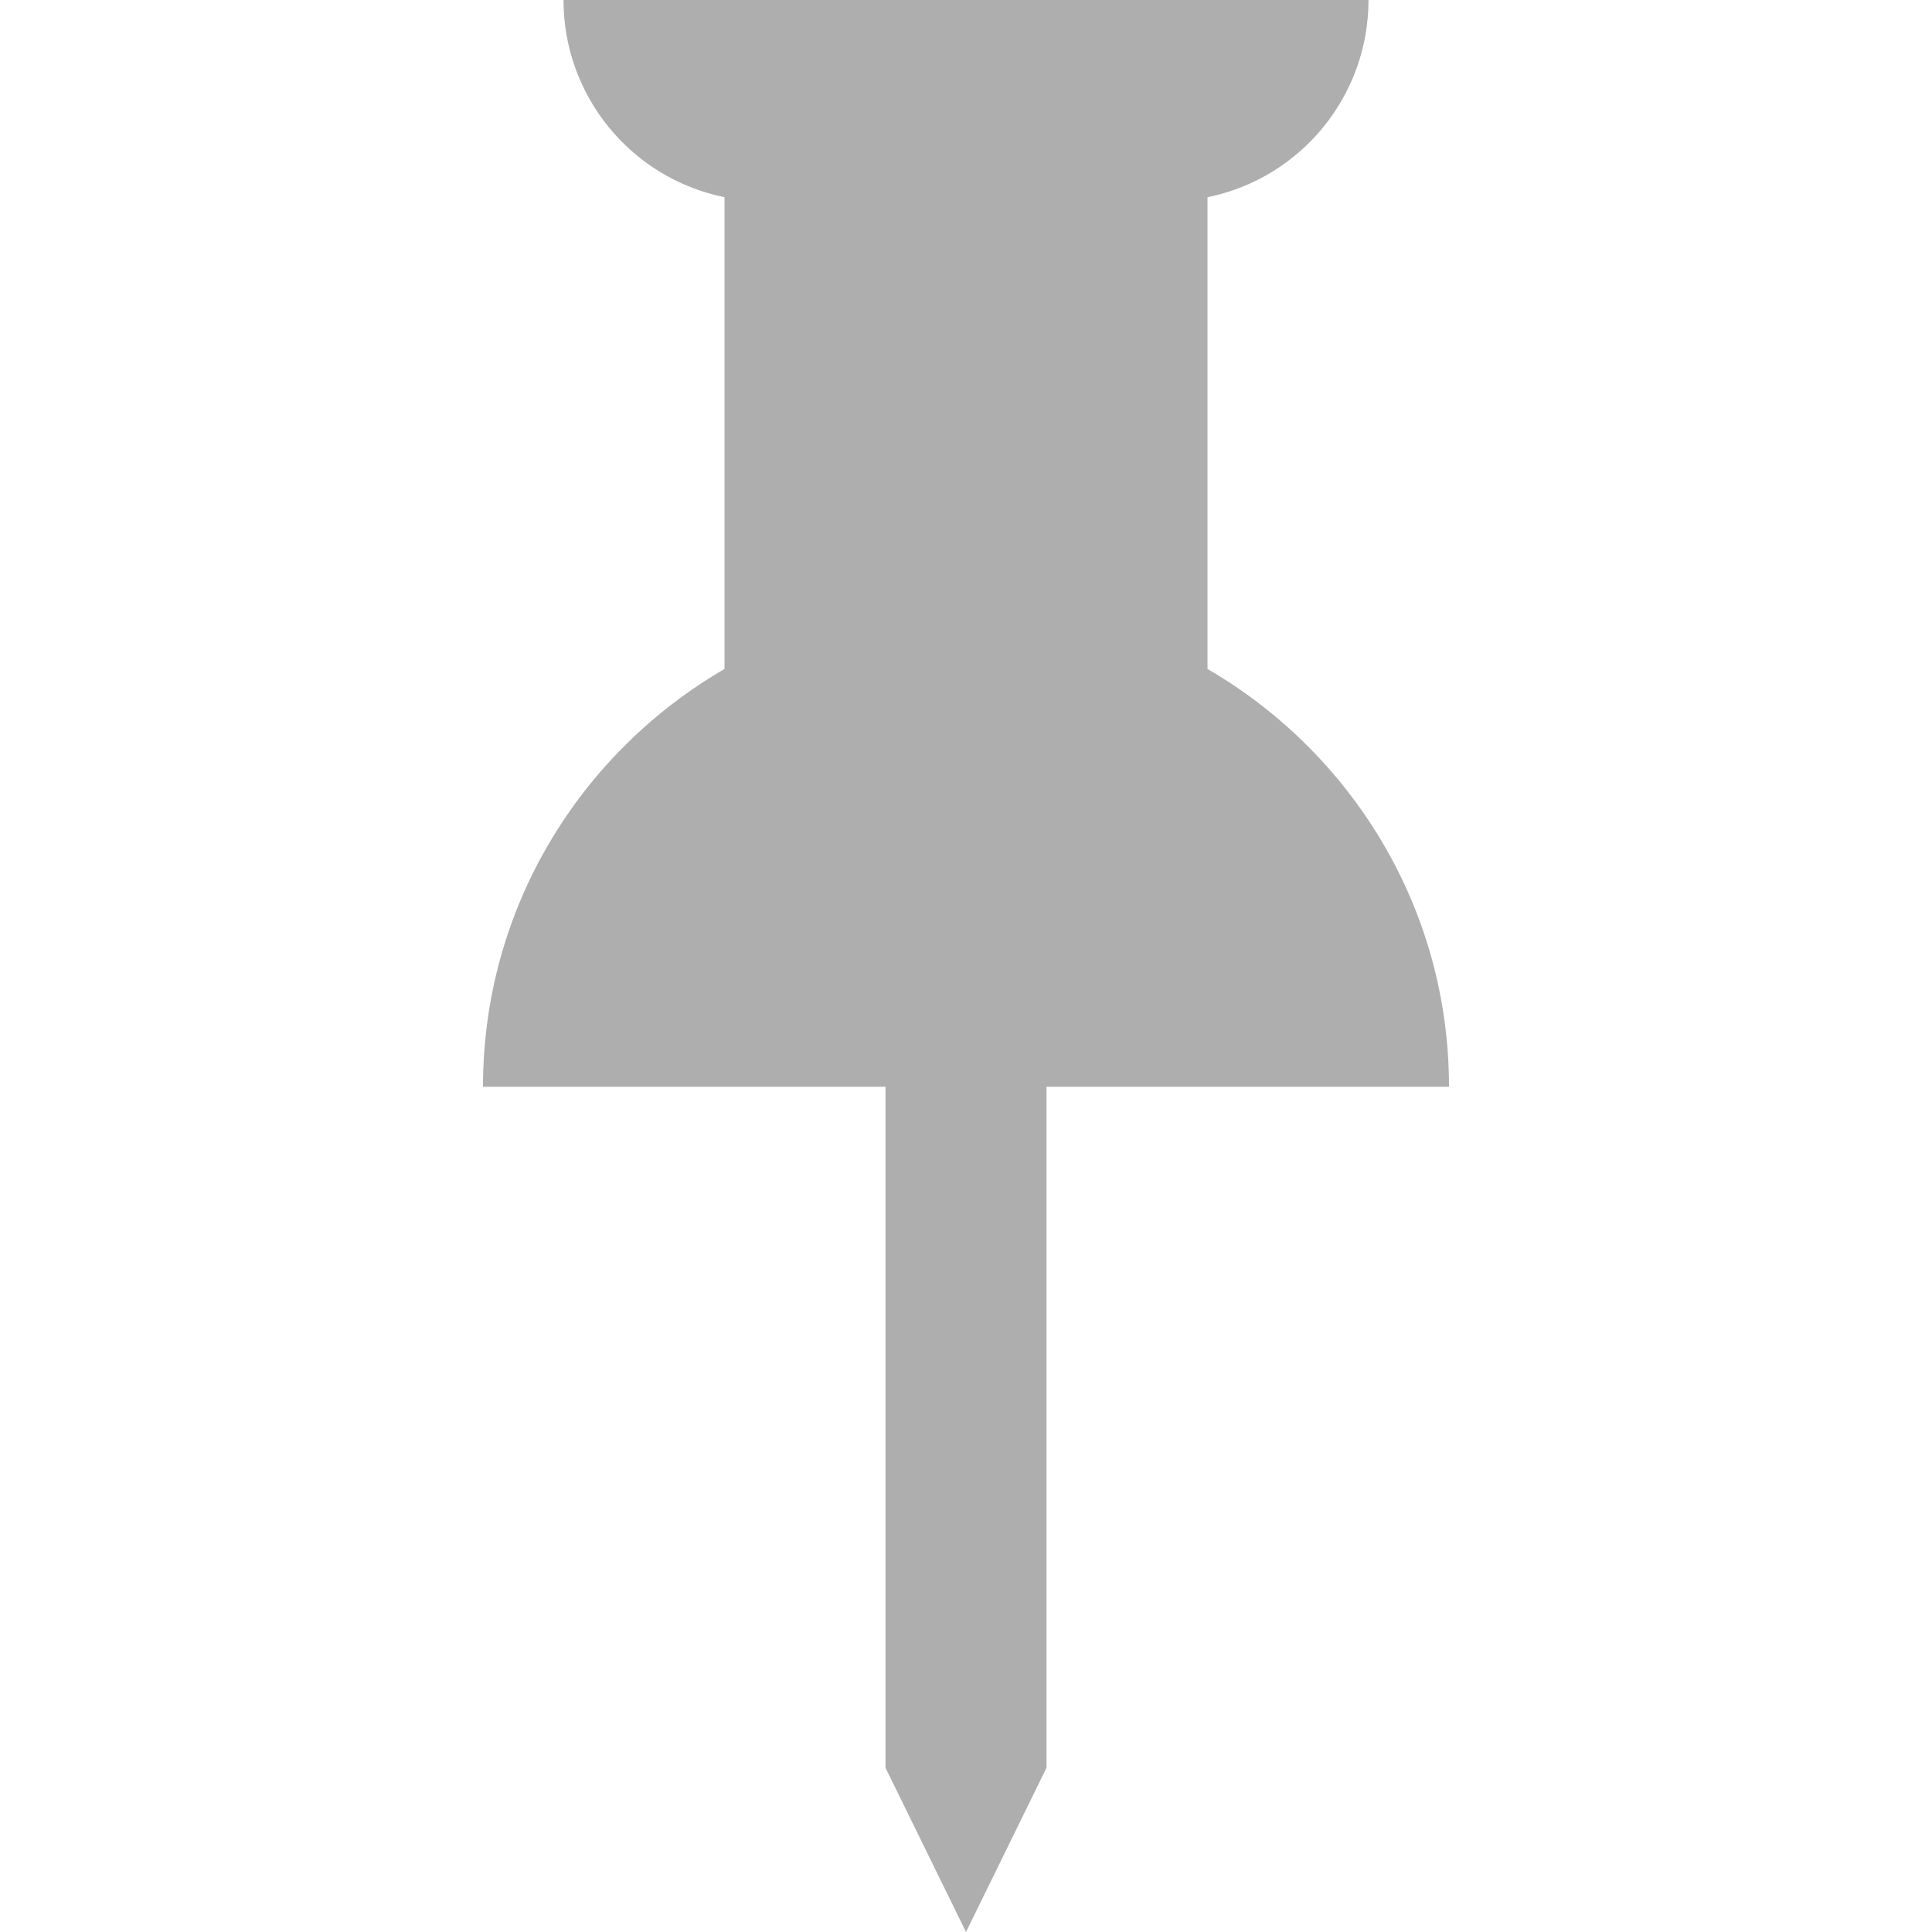
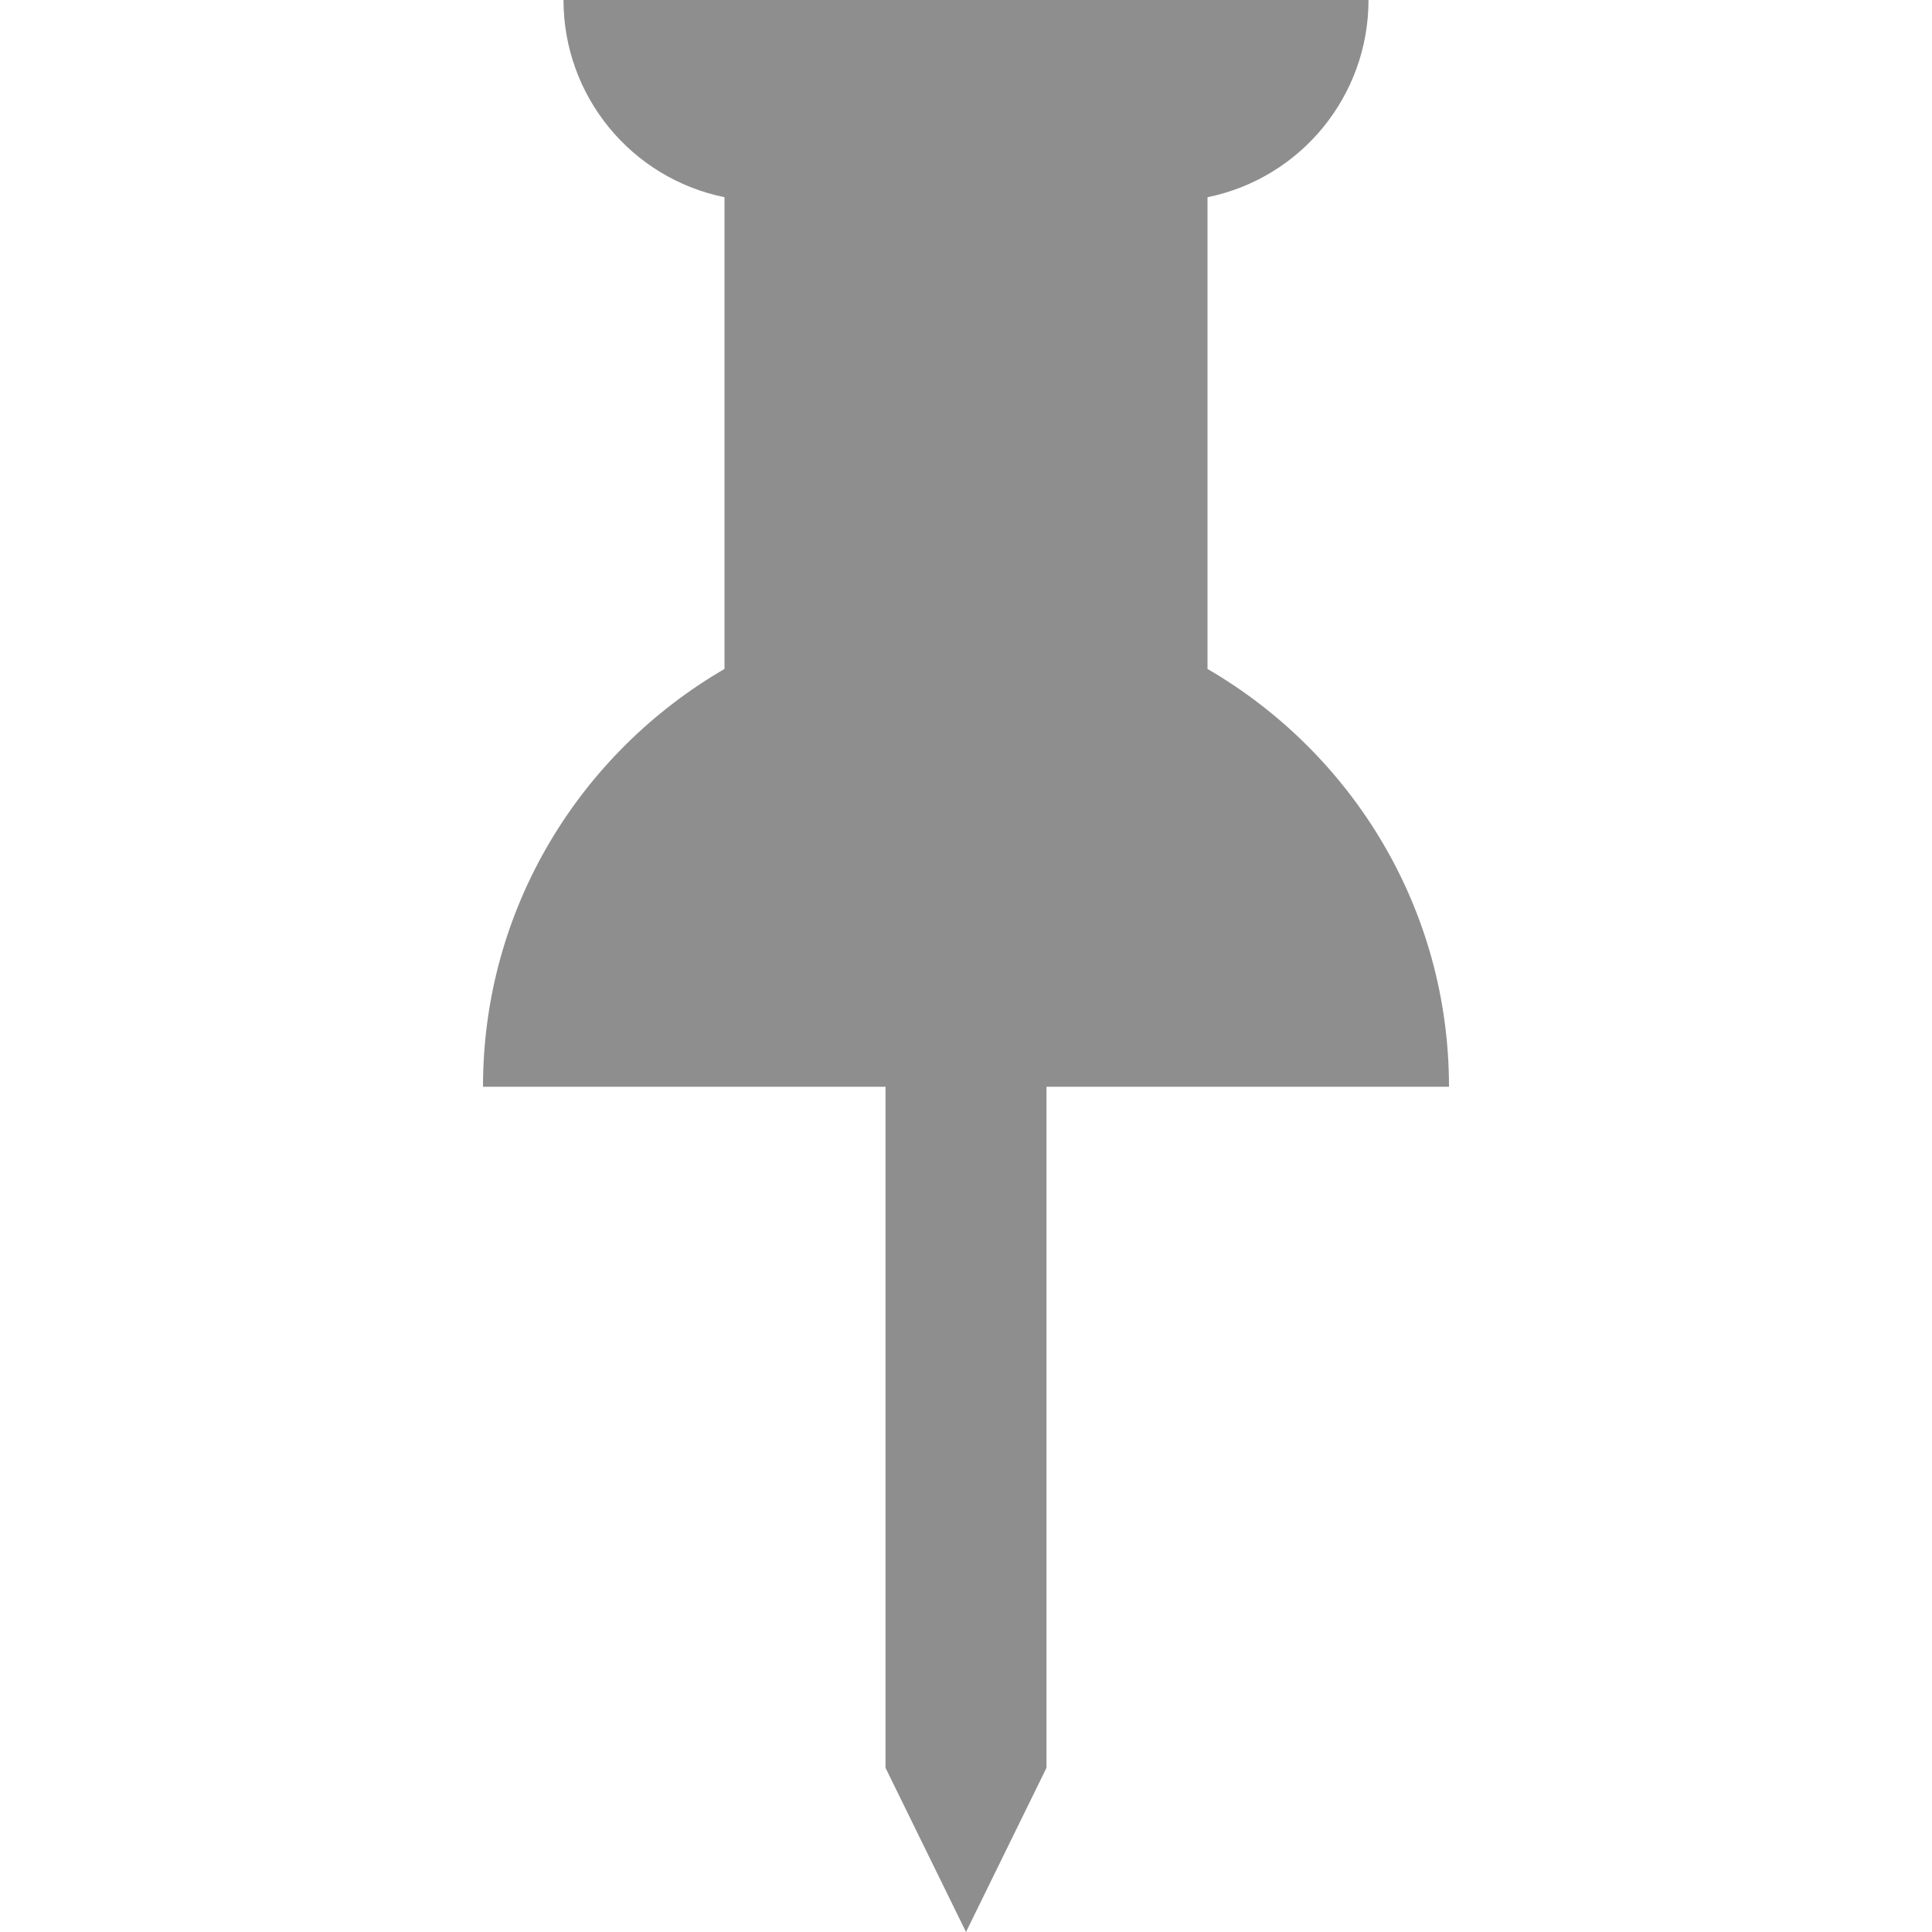
<svg xmlns="http://www.w3.org/2000/svg" width="24" height="24">
-   <path fill="#aeaeae" d="M18 13.5c0-2.22-1.21-4.15-3-5.19V2.45A2.5 2.5 0 0 0 17 0H7a2.5 2.5 0 0 0 2 2.45v5.86c-1.79 1.04-3 2.97-3 5.19h5v8.46L12 24l1-2.04V13.5h5z" />
+   <path fill="#8e8e8e" d="M18 13.5c0-2.22-1.21-4.15-3-5.19V2.45A2.5 2.5 0 0 0 17 0H7a2.5 2.5 0 0 0 2 2.45v5.86c-1.79 1.04-3 2.97-3 5.19h5v8.46L12 24l1-2.04V13.5h5z" />
</svg>
